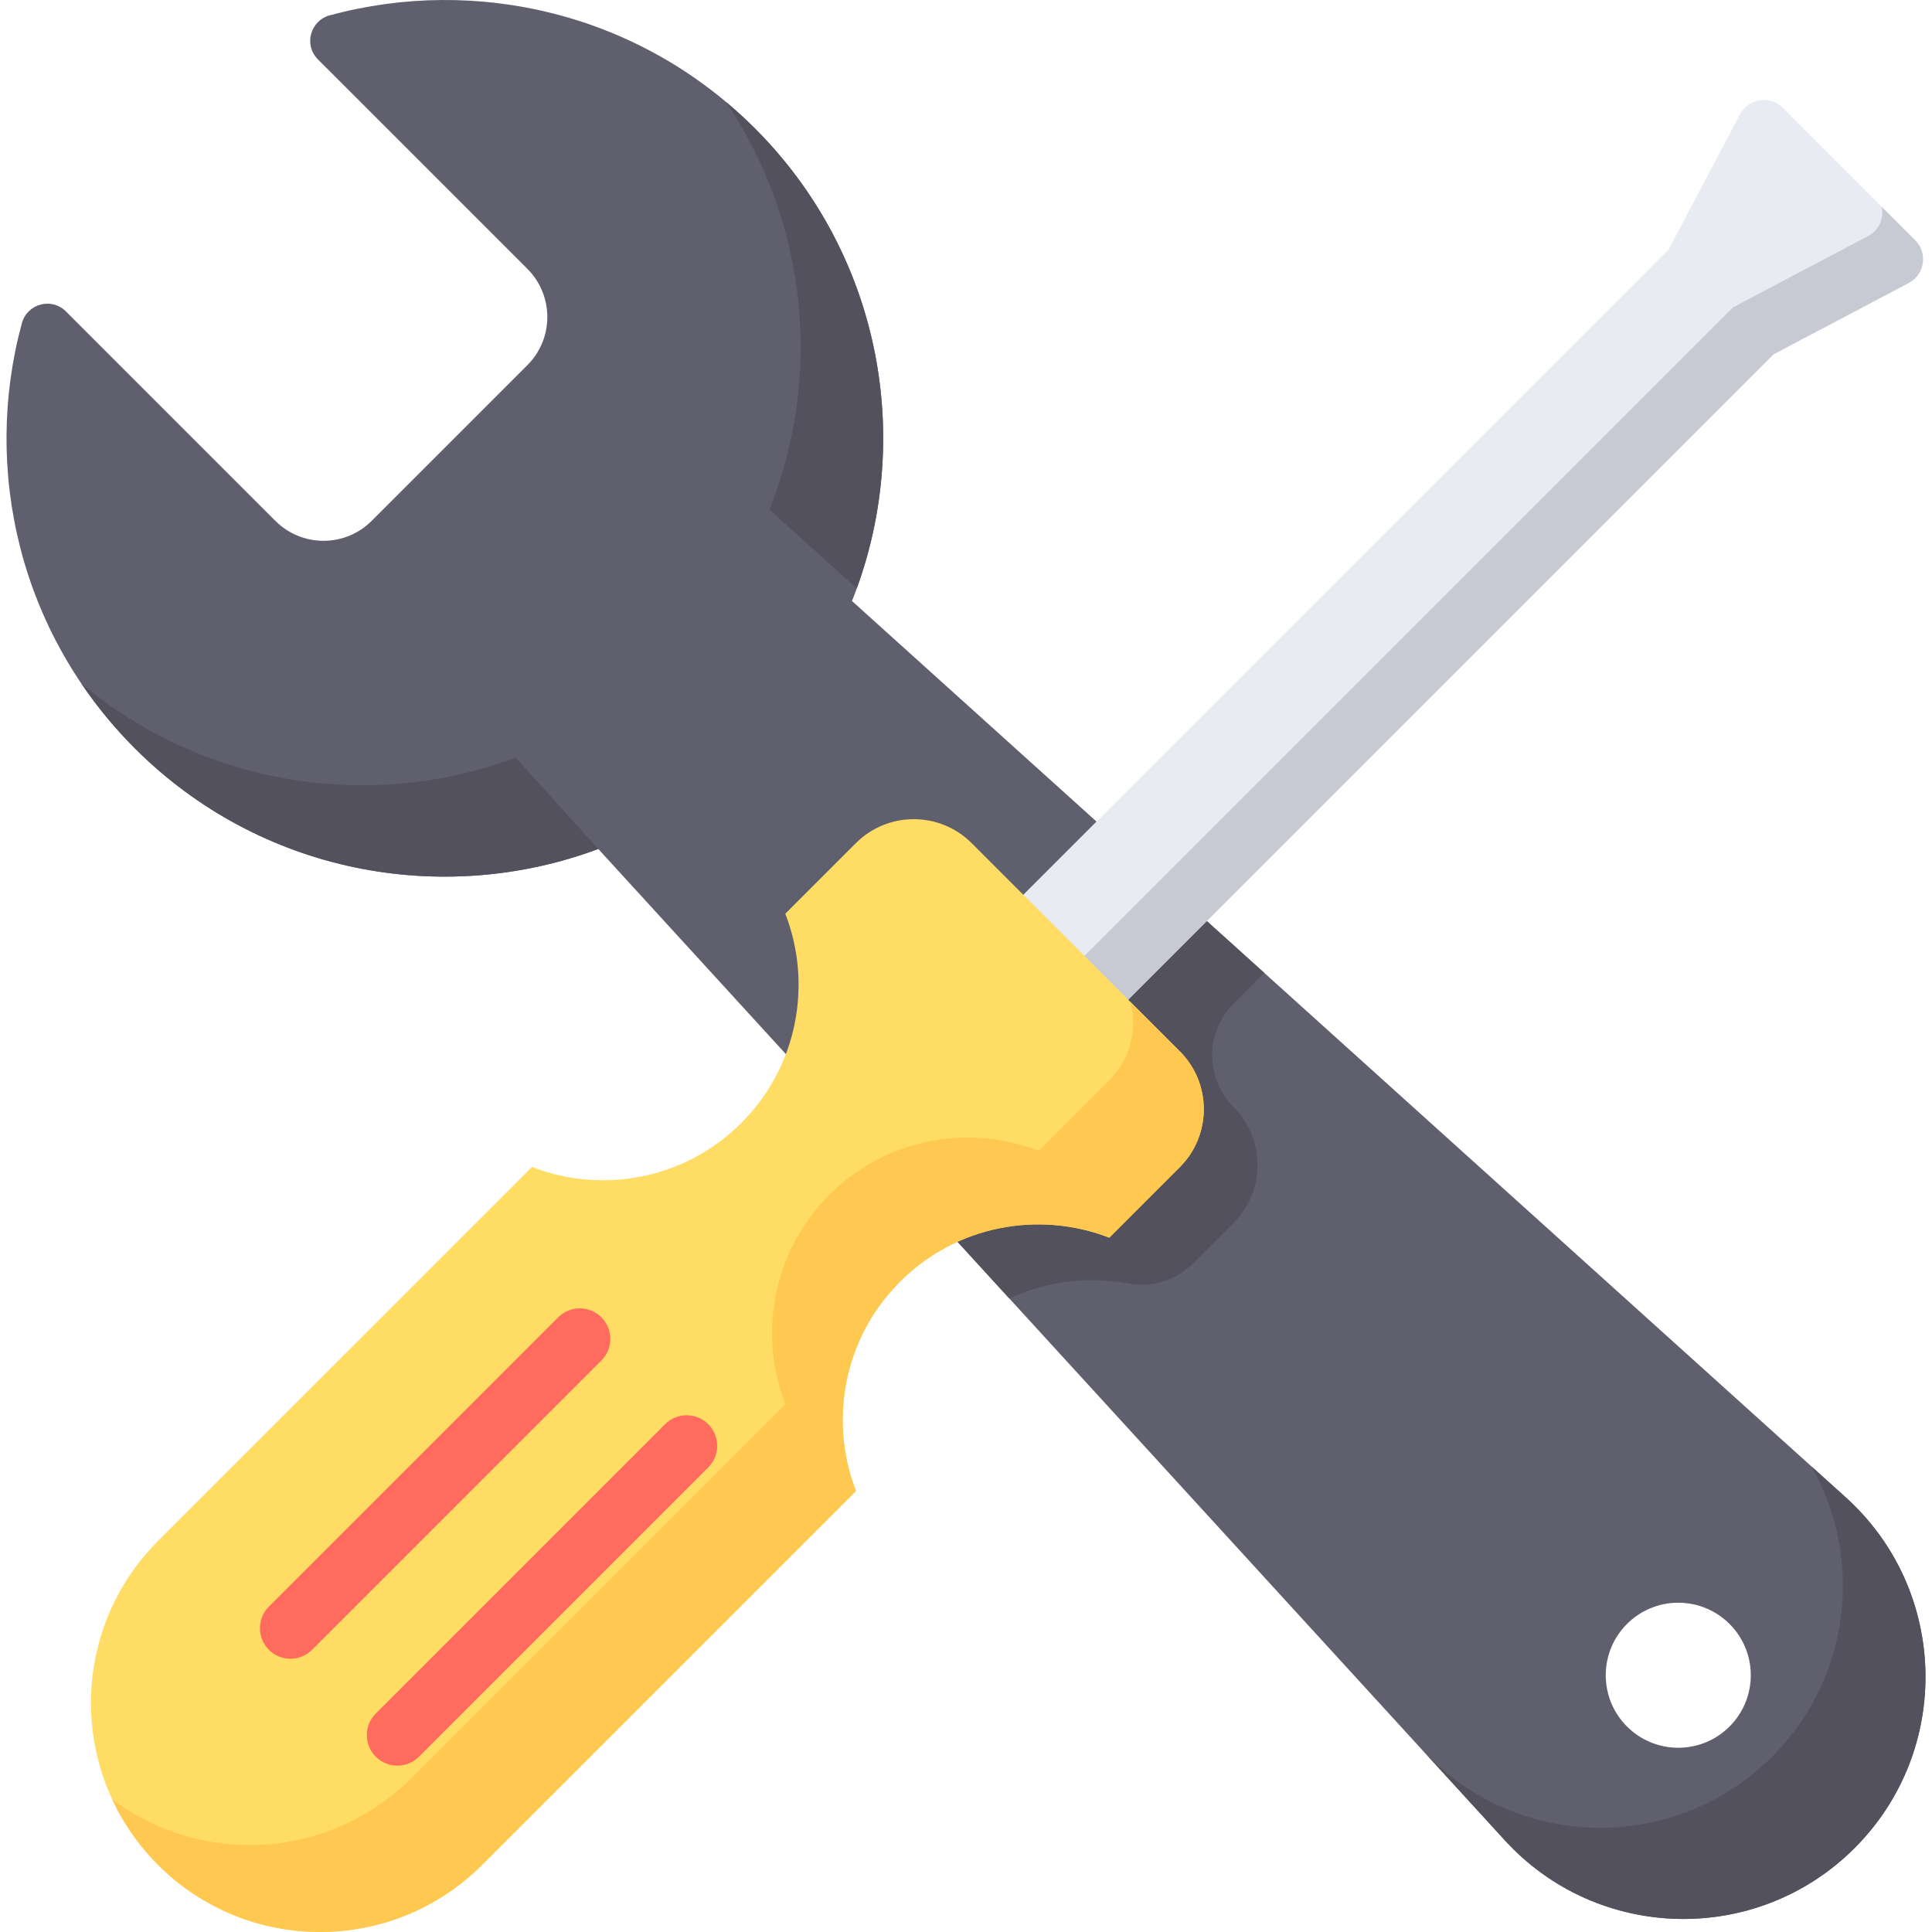
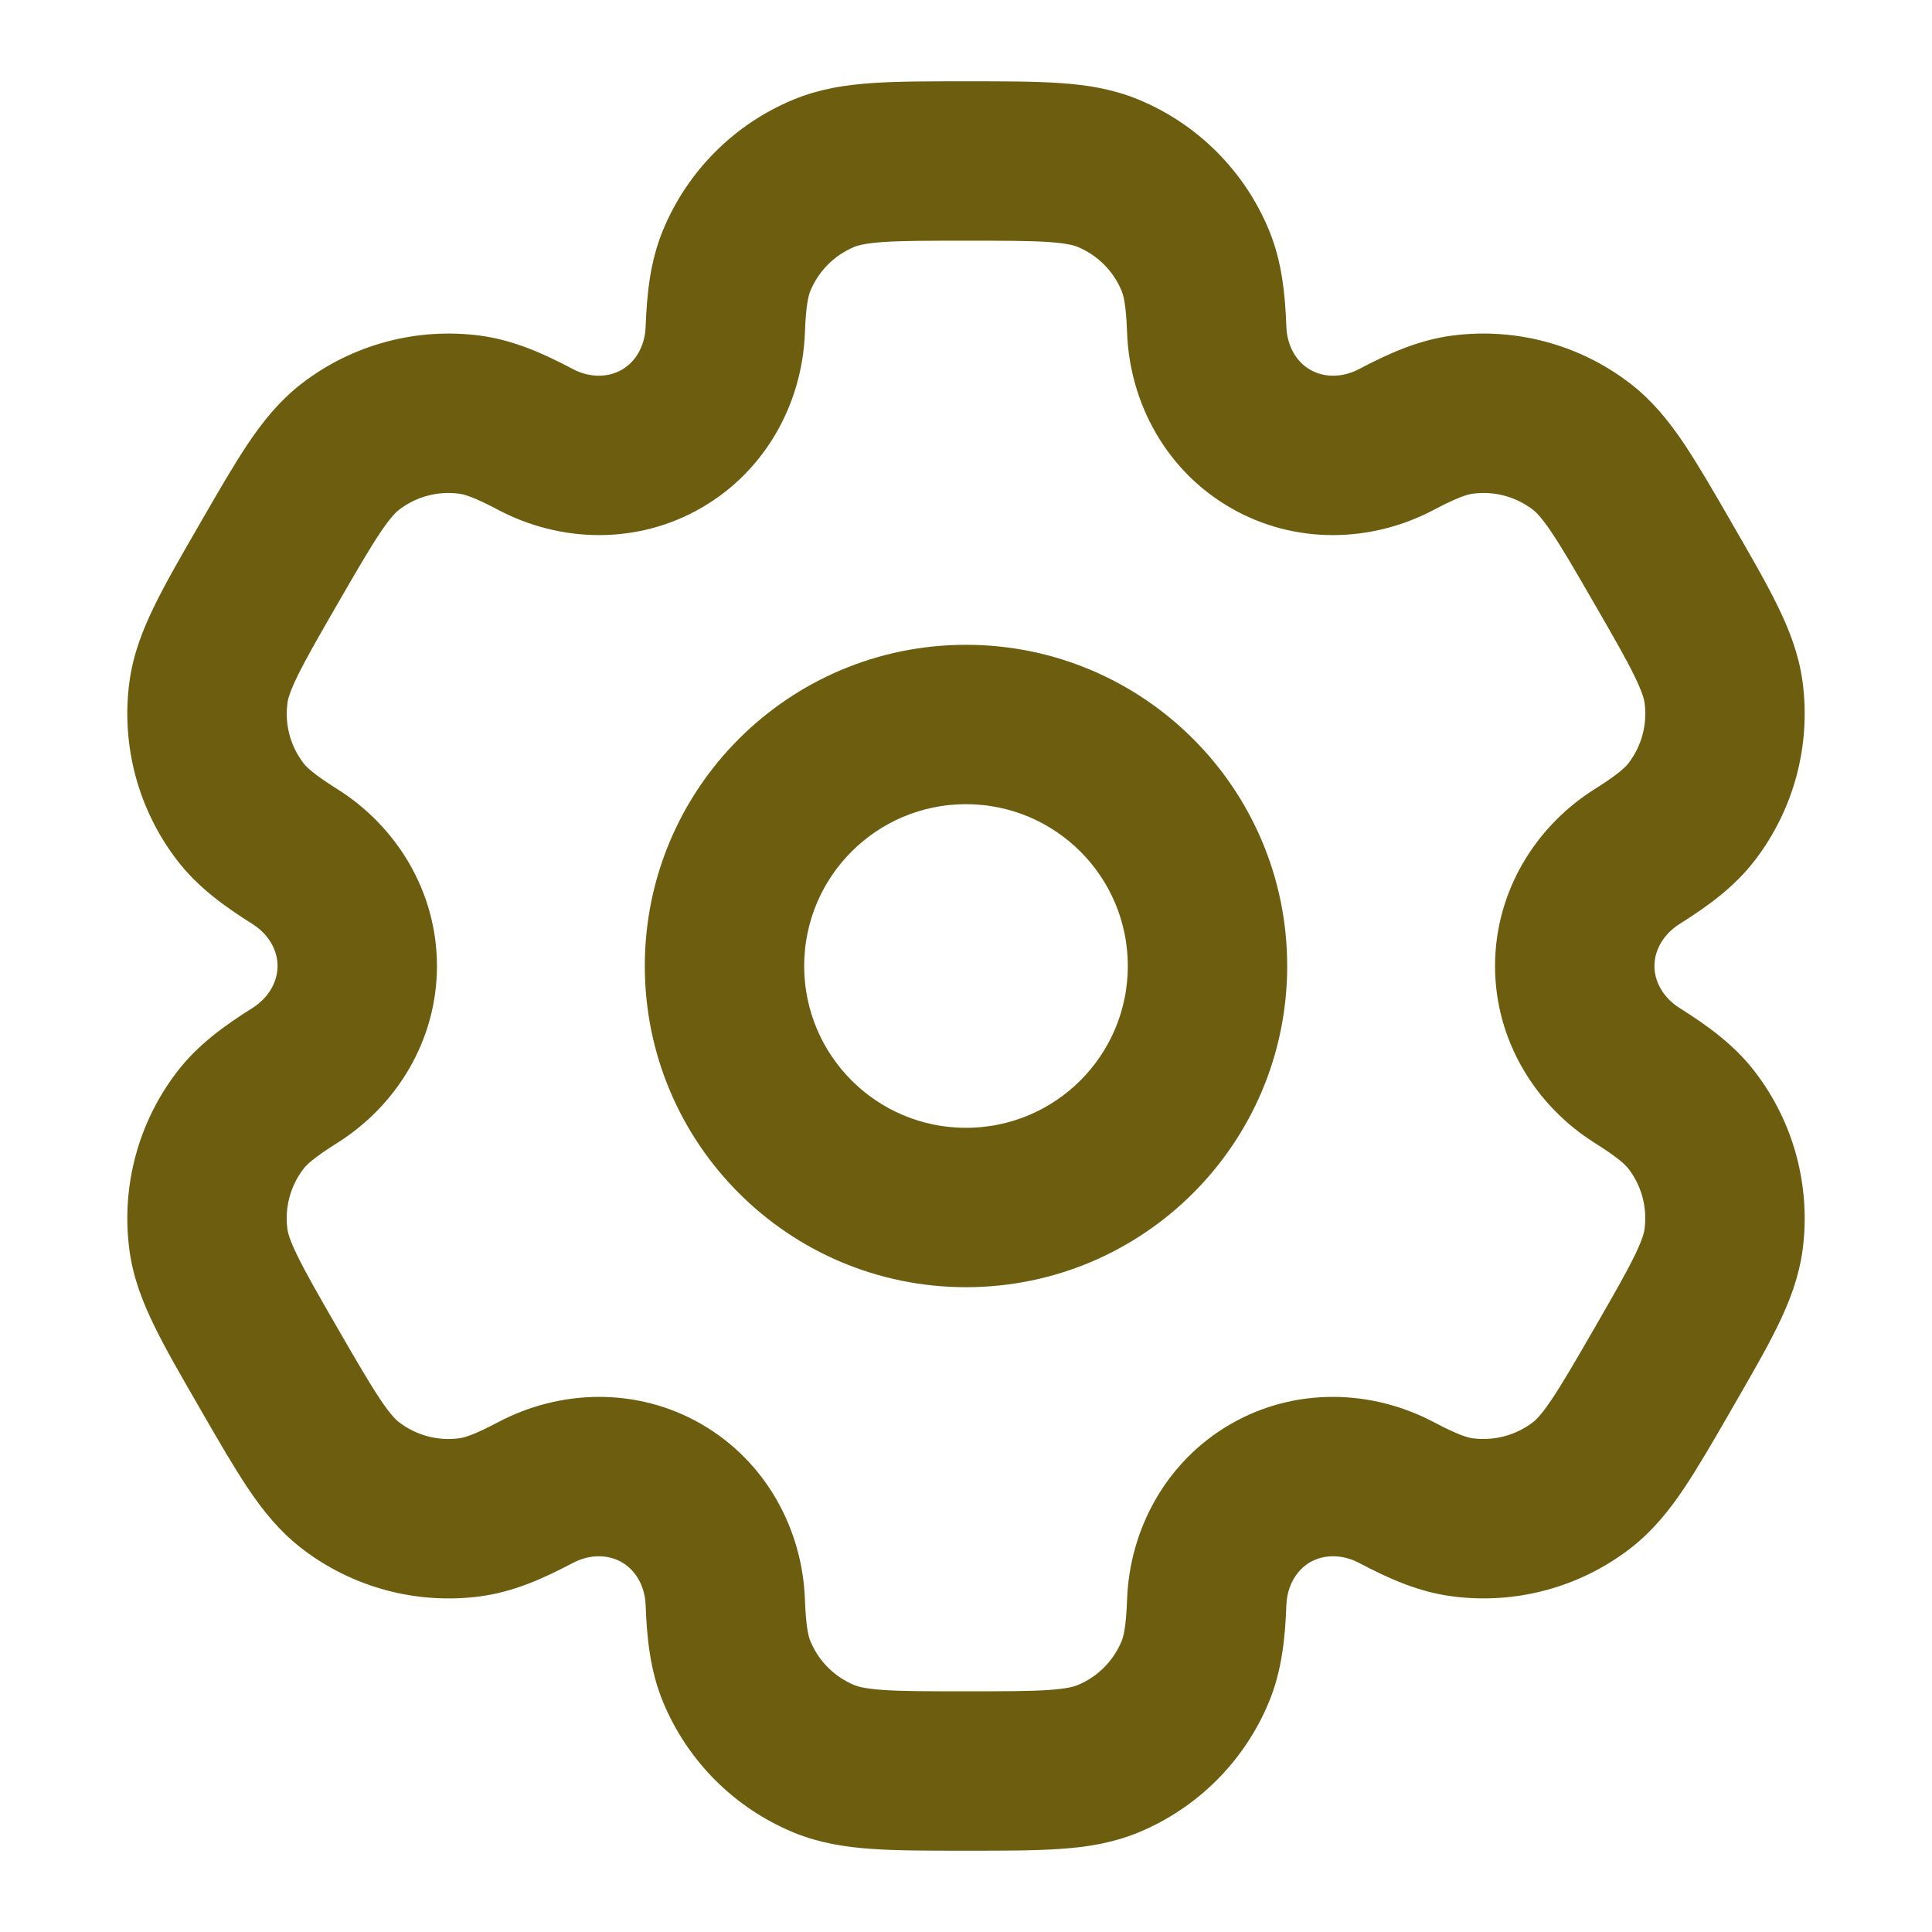
- <svg xmlns="http://www.w3.org/2000/svg" version="1.1" id="Capa_1" x="0px" y="0px" viewBox="0 0 512 512" style="enable-background:new 0 0 512 512;" xml:space="preserve">
-   <path style="fill:#605F6D;" d="M84.25,15.738l55.51,55.509c7.048,7.048,7.048,18.474,0,25.522l-41.264,41.264  c-7.048,7.048-18.474,7.048-25.522,0l-55.51-55.509c-3.802-3.802-10.269-2.044-11.676,3.145  c-10.538,38.866-0.572,82.127,29.944,112.643c33.21,33.209,81.512,42.079,122.819,26.674l240.234,262.702  c24.667,26.974,66.852,27.916,92.699,2.07l0,0c25.969-25.969,24.876-68.396-2.395-92.994L225.788,159.276  c16.692-41.833,8.118-91.403-25.749-125.271C169.523,3.489,126.261-6.477,87.395,4.061C82.206,5.468,80.448,11.936,84.25,15.738z   M463.976,443.954c0,10.614-8.604,19.218-19.218,19.218c-10.614,0-19.218-8.604-19.218-19.218c0-10.614,8.604-19.218,19.218-19.218  C455.372,424.736,463.976,433.34,463.976,443.954z" />
-   <g>
-     <path style="fill:#53515E;" d="M203.913,135.068l23.137,20.869c14.949-41.109,5.96-88.96-27.011-121.932   c-2.475-2.475-5.043-4.798-7.676-7.002C214.111,59.194,217.958,99.869,203.913,135.068z" />
-     <path style="fill:#53515E;" d="M376.733,463.572l22.053,24.115c24.667,26.974,66.852,27.916,92.699,2.07l0,0   c25.969-25.969,24.876-68.397-2.395-92.994l-8.95-8.072c13.734,24.354,10.387,55.943-10.53,76.859l0,0   C443.763,491.395,401.4,490.547,376.733,463.572" />
-     <path style="fill:#53515E;" d="M158.552,224.985l-21.875-24.207c-38.224,14.256-82.429,7.708-115.132-19.662   c4.096,6.062,8.82,11.828,14.187,17.195C68.942,231.521,117.245,240.391,158.552,224.985" />
-     <path style="fill:#53515E;" d="M305.844,231.483l-20.423,20.423l-13.68-13.68c-8.477-8.477-22.221-8.477-30.698,0l-18.692,18.692   c4.707,12.124,4.688,25.659-0.061,37.769l45.194,49.421c9.882-4.606,20.915-5.929,31.459-3.967   c6.273,1.168,12.718-0.819,17.229-5.331l10.727-10.727c8.477-8.477,8.477-22.22,0-30.697l0,0c-7.555-7.555-7.555-19.805,0-27.36   l8.175-8.176L305.844,231.483z" />
+ <svg xmlns="http://www.w3.org/2000/svg" width="800px" height="800px" viewBox="0 0 24 24" fill="none" stroke="#6d5e0f" stroke-width="0.48">
+   <g id="SVGRepo_bgCarrier" stroke-width="0" />
+   <g id="SVGRepo_tracerCarrier" stroke-linecap="round" stroke-linejoin="round" />
+   <g id="SVGRepo_iconCarrier">
+     <path fill-rule="evenodd" clip-rule="evenodd" d="M12 8.25C9.929 8.25 8.25 9.929 8.25 12C8.25 14.071 9.929 15.75 12 15.75C14.071 15.75 15.75 14.071 15.75 12C15.75 9.929 14.071 8.25 12 8.25ZM9.75 12C9.75 10.757 10.757 9.75 12 9.75C13.243 9.75 14.25 10.757 14.25 12C14.25 13.243 13.243 14.25 12 14.25C10.757 14.25 9.75 13.243 9.75 12Z" fill="#6d5e0f" />
+     <path fill-rule="evenodd" clip-rule="evenodd" d="M11.975 1.25C11.53 1.25 11.159 1.25 10.855 1.271C10.537 1.292 10.238 1.339 9.948 1.459C9.274 1.738 8.738 2.274 8.459 2.948C8.314 3.298 8.275 3.668 8.26 4.07C8.248 4.393 8.085 4.663 7.844 4.801C7.603 4.94 7.288 4.947 7.003 4.796C6.647 4.608 6.307 4.457 5.931 4.407C5.208 4.312 4.476 4.508 3.898 4.952C3.648 5.144 3.458 5.38 3.281 5.643C3.111 5.897 2.925 6.218 2.703 6.603L2.678 6.647C2.455 7.032 2.27 7.353 2.136 7.627C1.996 7.913 1.886 8.195 1.845 8.507C1.75 9.23 1.946 9.961 2.39 10.54C2.621 10.841 2.922 11.06 3.262 11.274C3.536 11.446 3.688 11.722 3.688 12C3.688 12.278 3.536 12.554 3.262 12.726C2.922 12.94 2.621 13.159 2.39 13.46C1.946 14.039 1.75 14.77 1.845 15.493C1.886 15.805 1.996 16.087 2.136 16.373C2.27 16.647 2.455 16.968 2.678 17.353L2.703 17.397C2.925 17.782 3.111 18.103 3.281 18.357C3.458 18.62 3.648 18.856 3.898 19.048C4.476 19.492 5.208 19.688 5.931 19.593C6.307 19.543 6.647 19.392 7.003 19.204C7.288 19.053 7.603 19.06 7.844 19.199C8.085 19.337 8.248 19.607 8.26 19.93C8.275 20.332 8.314 20.702 8.459 21.052C8.738 21.726 9.274 22.262 9.948 22.541C10.238 22.661 10.537 22.708 10.855 22.729C11.159 22.75 11.53 22.75 11.975 22.75H12.025C12.47 22.75 12.841 22.75 13.145 22.729C13.463 22.708 13.762 22.661 14.052 22.541C14.726 22.262 15.262 21.726 15.541 21.052C15.686 20.702 15.725 20.332 15.74 19.93C15.752 19.607 15.915 19.337 16.156 19.198C16.397 19.06 16.712 19.053 16.997 19.204C17.353 19.392 17.693 19.543 18.069 19.592C18.792 19.688 19.524 19.492 20.102 19.048C20.352 18.856 20.542 18.62 20.719 18.357C20.889 18.103 21.075 17.782 21.297 17.397L21.322 17.353C21.544 16.968 21.73 16.647 21.864 16.373C22.004 16.087 22.113 15.805 22.155 15.493C22.25 14.77 22.054 14.038 21.61 13.46C21.379 13.159 21.078 12.94 20.738 12.726C20.464 12.554 20.312 12.278 20.312 12C20.312 11.722 20.464 11.446 20.738 11.274C21.078 11.06 21.379 10.841 21.61 10.54C22.054 9.961 22.25 9.23 22.155 8.507C22.114 8.195 22.004 7.913 21.864 7.627C21.73 7.353 21.545 7.032 21.322 6.647L21.297 6.603C21.075 6.218 20.889 5.897 20.719 5.643C20.542 5.38 20.352 5.144 20.102 4.952C19.524 4.508 18.792 4.312 18.069 4.407C17.693 4.457 17.353 4.608 16.997 4.796C16.712 4.947 16.397 4.94 16.156 4.801C15.915 4.663 15.752 4.393 15.74 4.07C15.725 3.668 15.686 3.298 15.541 2.948C15.262 2.274 14.726 1.738 14.052 1.459C13.762 1.339 13.463 1.292 13.145 1.271C12.841 1.25 12.47 1.25 12.025 1.25H11.975ZM10.522 2.845C10.599 2.813 10.716 2.784 10.957 2.767C11.204 2.75 11.524 2.75 12 2.75C12.476 2.75 12.796 2.75 13.043 2.767C13.284 2.784 13.401 2.813 13.478 2.845C13.785 2.972 14.028 3.215 14.155 3.522C14.195 3.618 14.228 3.769 14.241 4.126C14.271 4.918 14.68 5.681 15.406 6.1C16.132 6.52 16.997 6.492 17.698 6.122C18.014 5.955 18.161 5.908 18.265 5.895C18.594 5.851 18.926 5.94 19.189 6.142C19.255 6.193 19.34 6.28 19.474 6.48C19.613 6.686 19.773 6.963 20.011 7.375C20.249 7.787 20.408 8.064 20.517 8.287C20.623 8.504 20.657 8.62 20.668 8.703C20.711 9.032 20.622 9.364 20.42 9.627C20.356 9.71 20.242 9.814 19.94 10.004C19.268 10.426 18.812 11.162 18.812 12C18.812 12.838 19.268 13.574 19.94 13.996C20.242 14.186 20.356 14.29 20.42 14.373C20.622 14.636 20.711 14.968 20.667 15.297C20.657 15.38 20.623 15.496 20.517 15.713C20.408 15.935 20.249 16.212 20.011 16.625C19.773 17.037 19.612 17.314 19.474 17.52C19.339 17.72 19.255 17.807 19.189 17.858C18.926 18.059 18.594 18.148 18.265 18.105C18.161 18.092 18.014 18.045 17.698 17.878C16.997 17.508 16.132 17.48 15.406 17.899C14.68 18.319 14.271 19.082 14.241 19.874C14.228 20.231 14.195 20.382 14.155 20.478C14.028 20.785 13.785 21.028 13.478 21.155C13.401 21.187 13.284 21.216 13.043 21.233C12.796 21.25 12.476 21.25 12 21.25C11.524 21.25 11.204 21.25 10.957 21.233C10.716 21.216 10.599 21.187 10.522 21.155C10.215 21.028 9.972 20.785 9.845 20.478C9.805 20.382 9.772 20.231 9.759 19.874C9.729 19.082 9.32 18.319 8.594 17.899C7.868 17.48 7.003 17.508 6.302 17.878C5.986 18.045 5.839 18.092 5.735 18.105C5.406 18.149 5.074 18.059 4.811 17.858C4.745 17.807 4.66 17.72 4.526 17.52C4.388 17.314 4.227 17.037 3.989 16.625C3.751 16.213 3.592 15.936 3.483 15.713C3.376 15.496 3.343 15.38 3.332 15.297C3.289 14.968 3.378 14.636 3.58 14.373C3.644 14.29 3.758 14.186 4.06 13.996C4.732 13.574 5.188 12.838 5.188 12C5.188 11.162 4.732 10.426 4.06 10.004C3.758 9.814 3.644 9.71 3.58 9.627C3.378 9.364 3.289 9.031 3.333 8.703C3.343 8.62 3.377 8.504 3.483 8.287C3.592 8.064 3.751 7.787 3.989 7.375C4.227 6.963 4.388 6.686 4.526 6.48C4.661 6.28 4.745 6.193 4.811 6.142C5.074 5.94 5.406 5.851 5.735 5.895C5.839 5.908 5.986 5.955 6.302 6.122C7.003 6.492 7.868 6.52 8.594 6.1C9.32 5.681 9.729 4.918 9.759 4.126C9.772 3.769 9.805 3.618 9.845 3.522C9.972 3.215 10.215 2.972 10.522 2.845Z" fill="#6d5e0f" />
  </g>
-   <path style="fill:#E9EBF2;" d="M507.549,63.685l-35.127-35.127c-3.379-3.379-9.064-2.52-11.294,1.706l-18.91,35.827l-172.8,172.798  l27.799,27.799l172.8-172.798l35.827-18.911C510.07,72.749,510.928,67.064,507.549,63.685z" />
-   <path style="fill:#C7CAD3;" d="M507.549,63.685l-8.868-8.868c0.621,2.961-0.682,6.193-3.628,7.747l-35.827,18.911L286.427,254.273  l-16.196-16.196l-0.812,0.812l27.799,27.799L470.017,93.89l35.827-18.911C510.07,72.749,510.928,67.064,507.549,63.685z" />
-   <path style="fill:#FFDC64;" d="M238.502,339.657c14.997-14.997,36.889-18.875,55.467-11.662l18.692-18.692  c8.477-8.477,8.477-22.221,0-30.698l-55.159-55.159c-8.477-8.477-22.221-8.477-30.697,0l-18.692,18.692  c7.213,18.578,3.334,40.47-11.662,55.467s-36.889,18.875-55.467,11.662L41.89,408.361c-23.709,23.709-23.709,62.148,0,85.857l0,0  c23.709,23.709,62.148,23.709,85.857,0l99.094-99.094C219.626,376.547,223.505,354.654,238.502,339.657z" />
-   <path style="fill:#FFC850;" d="M312.661,278.605l-13.043-13.043c1.827,7.178-0.044,15.103-5.661,20.72l-18.692,18.692  c-18.577-7.213-40.47-3.334-55.467,11.662c-14.997,14.997-18.876,36.889-11.662,55.467l-99.094,99.094  c-21.631,21.631-55.517,23.516-79.297,5.677c2.917,6.28,6.965,12.163,12.145,17.344c23.709,23.709,62.148,23.709,85.857,0  l99.094-99.094c-7.213-18.578-3.334-40.47,11.662-55.467c14.997-14.997,36.889-18.875,55.467-11.662l18.692-18.692  C321.138,300.826,321.138,287.082,312.661,278.605z" />
-   <g>
-     <path style="fill:#FF6B5C;" d="M76.979,439.586c-2.071,0-4.142-0.79-5.723-2.37c-3.16-3.161-3.16-8.285,0-11.446l76.667-76.667   c3.161-3.159,8.285-3.159,11.446,0c3.16,3.161,3.16,8.285,0,11.446l-76.667,76.667C81.121,438.796,79.049,439.586,76.979,439.586z" />
-     <path style="fill:#FF6B5C;" d="M105.306,467.913c-2.071,0-4.142-0.79-5.723-2.37c-3.16-3.161-3.16-8.285,0-11.446l76.667-76.667   c3.161-3.159,8.285-3.159,11.446,0c3.16,3.161,3.16,8.285,0,11.446l-76.667,76.667   C109.448,467.123,107.376,467.913,105.306,467.913z" />
-   </g>
-   <g>
- </g>
-   <g>
- </g>
-   <g>
- </g>
-   <g>
- </g>
-   <g>
- </g>
-   <g>
- </g>
-   <g>
- </g>
-   <g>
- </g>
-   <g>
- </g>
-   <g>
- </g>
-   <g>
- </g>
-   <g>
- </g>
-   <g>
- </g>
-   <g>
- </g>
-   <g>
- </g>
</svg>
